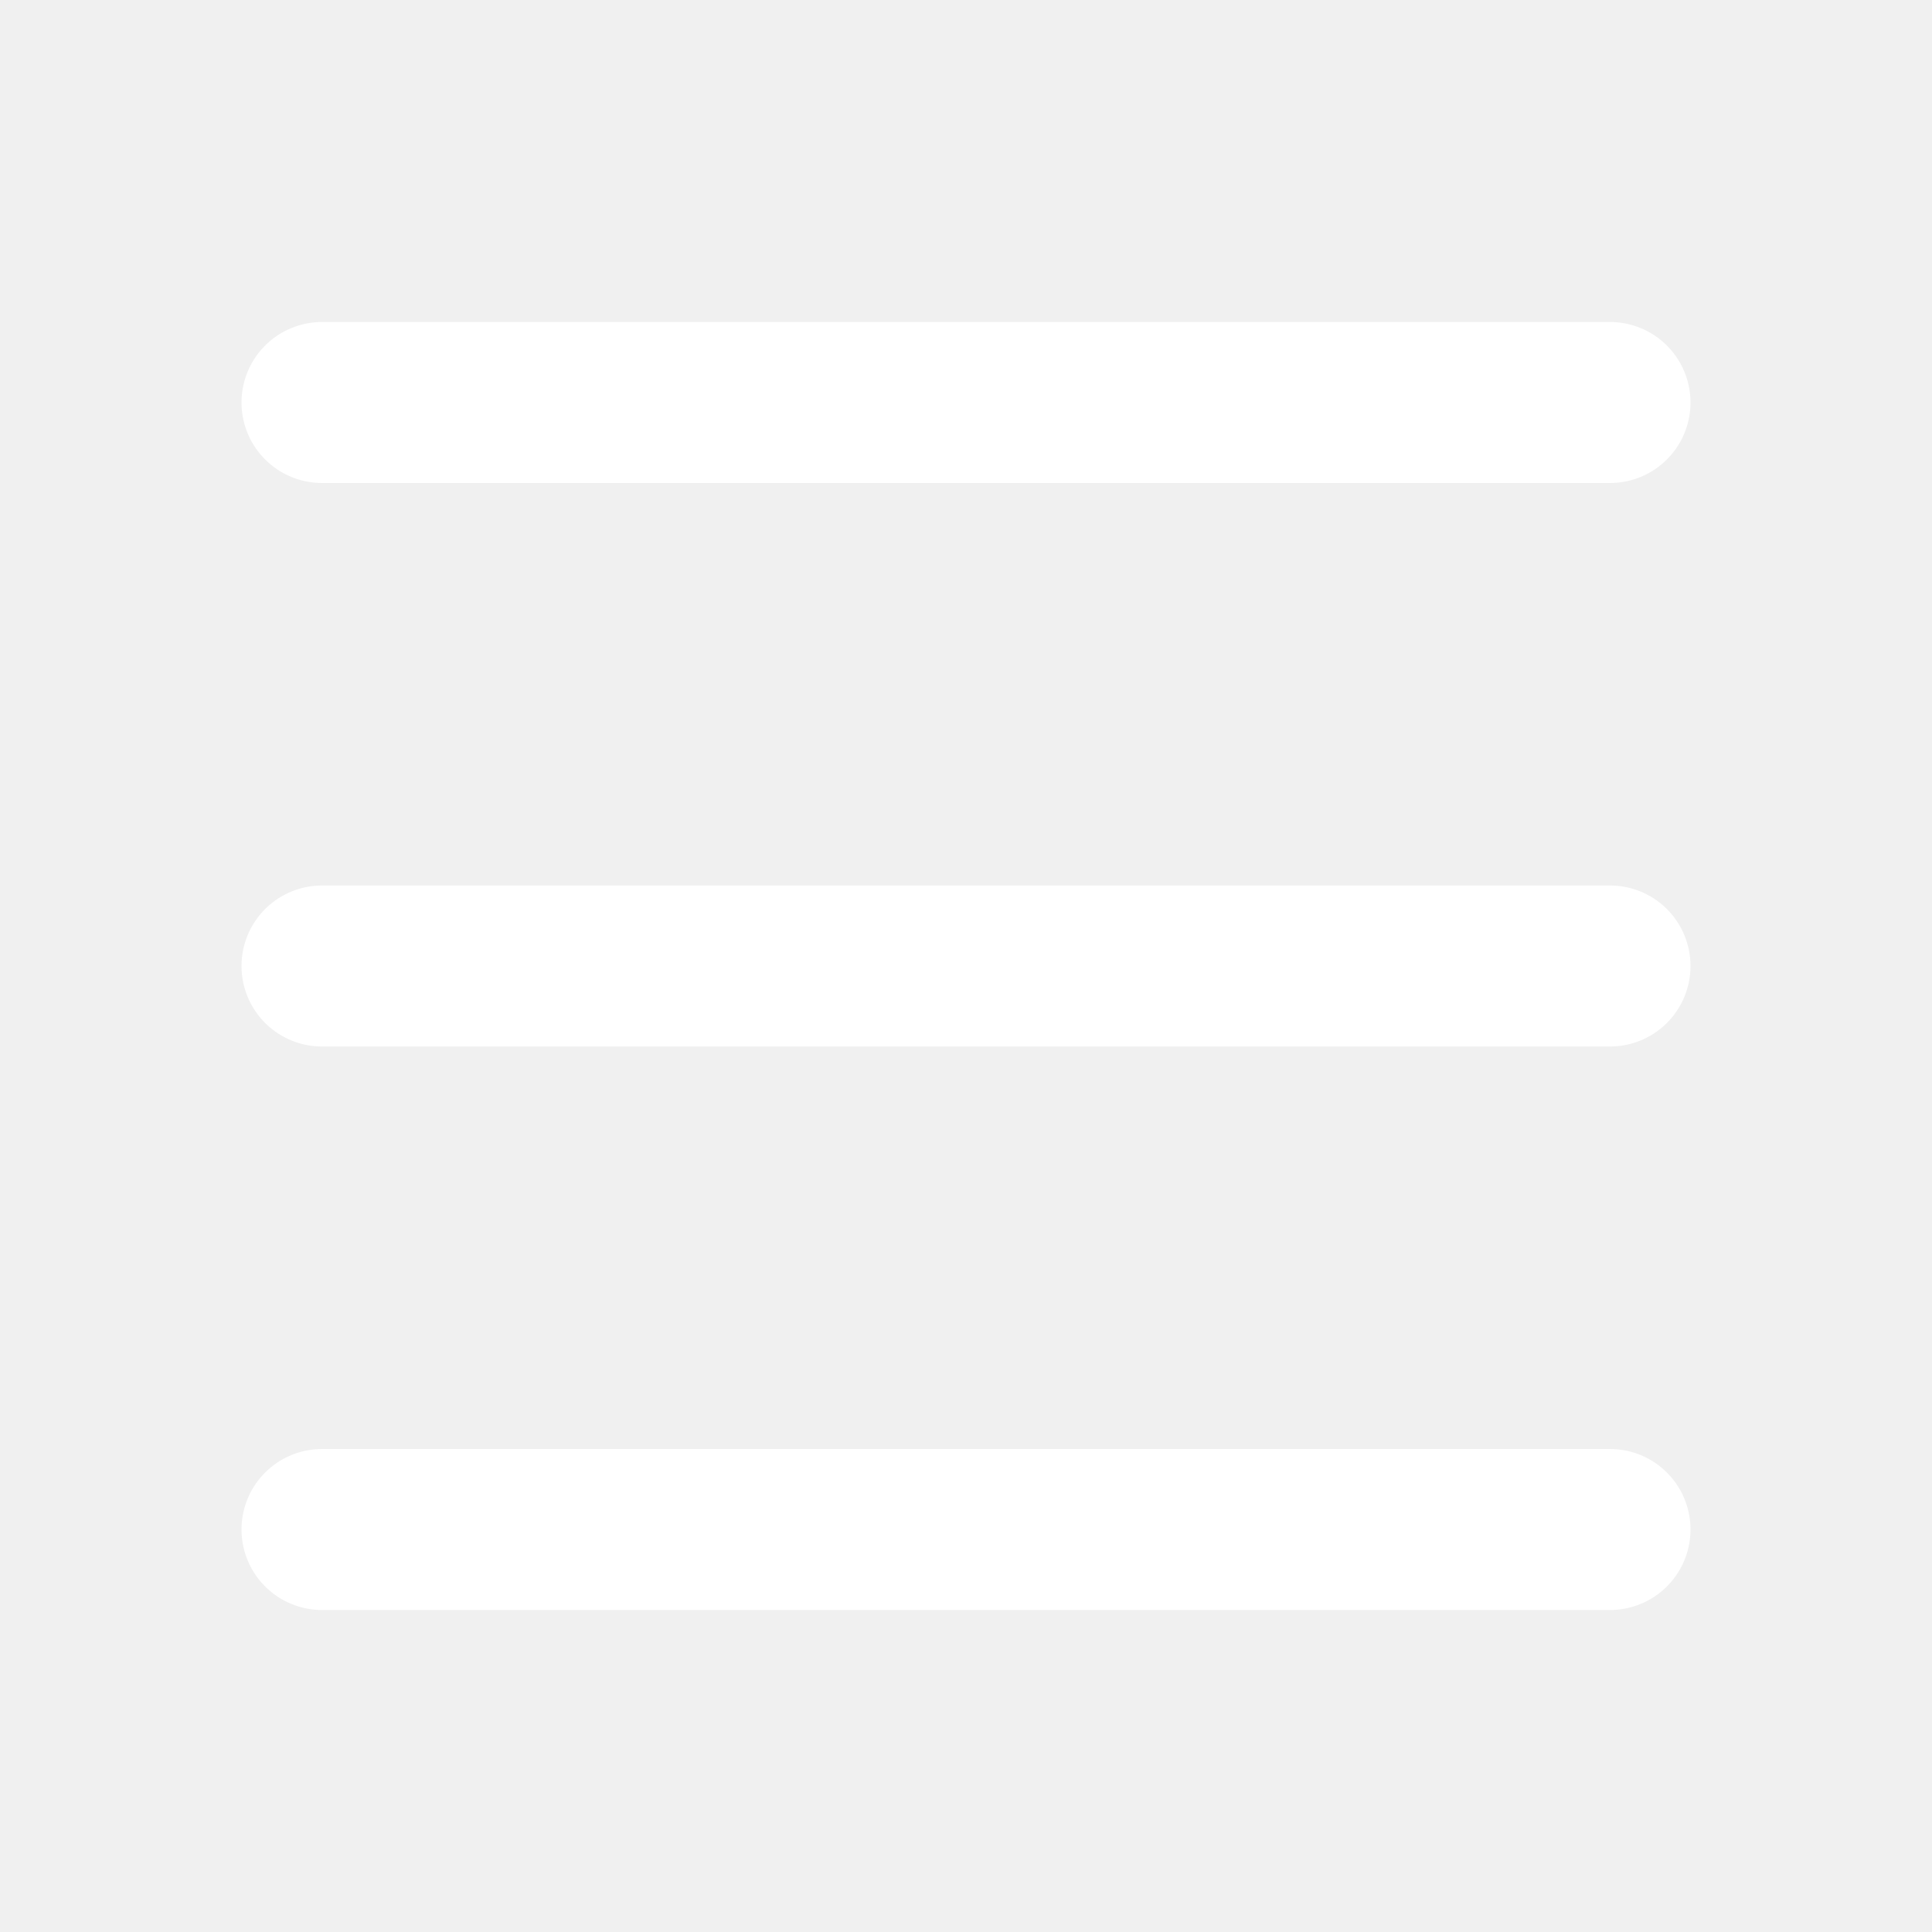
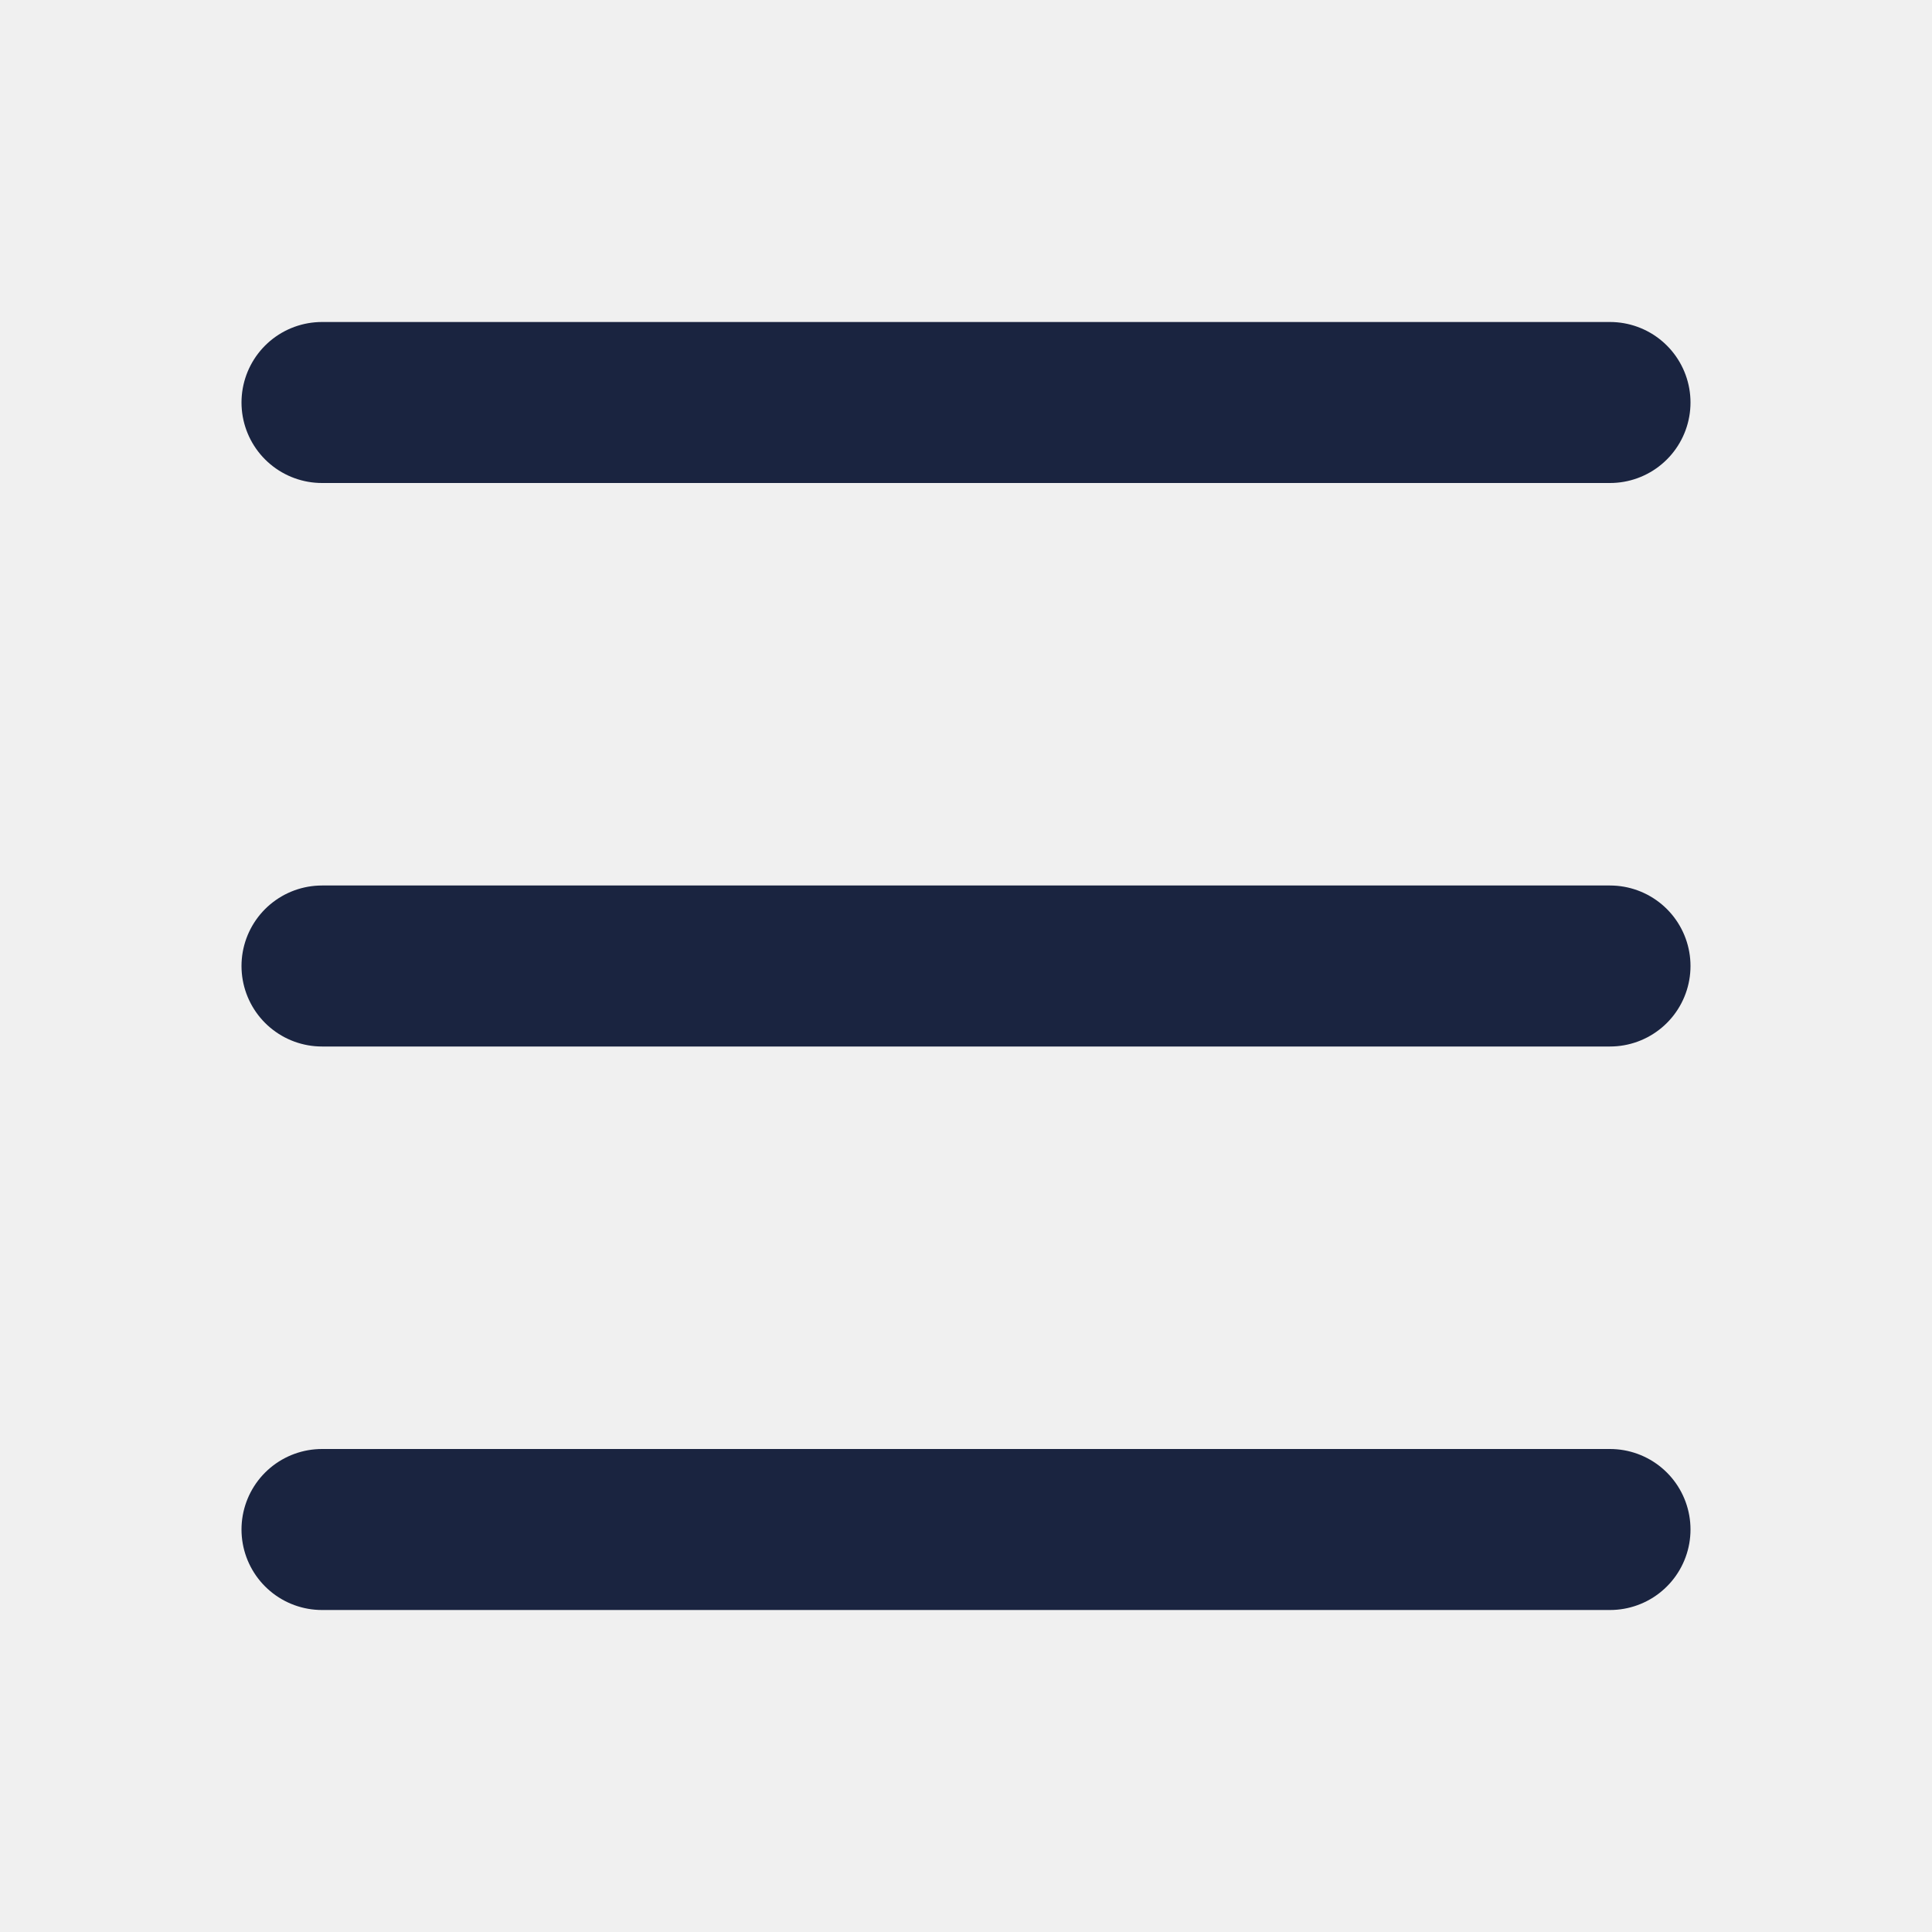
- <svg xmlns="http://www.w3.org/2000/svg" width="24" height="24" viewBox="0 0 24 24" fill="none" stroke="#FFFFFF" stroke-width="2" stroke-linecap="round" stroke-linejoin="round" class="lucide lucide-menu-icon lucide-menu">
+ <svg xmlns="http://www.w3.org/2000/svg" width="24" height="24" viewBox="0 0 24 24" fill="none" stroke="#1a2440" stroke-width="2" stroke-linecap="round" stroke-linejoin="round" class="lucide lucide-menu-icon lucide-menu">
  <path d="M4 5h16" />
  <path d="M4 12h16" />
  <path d="M4 19h16" />
</svg>
